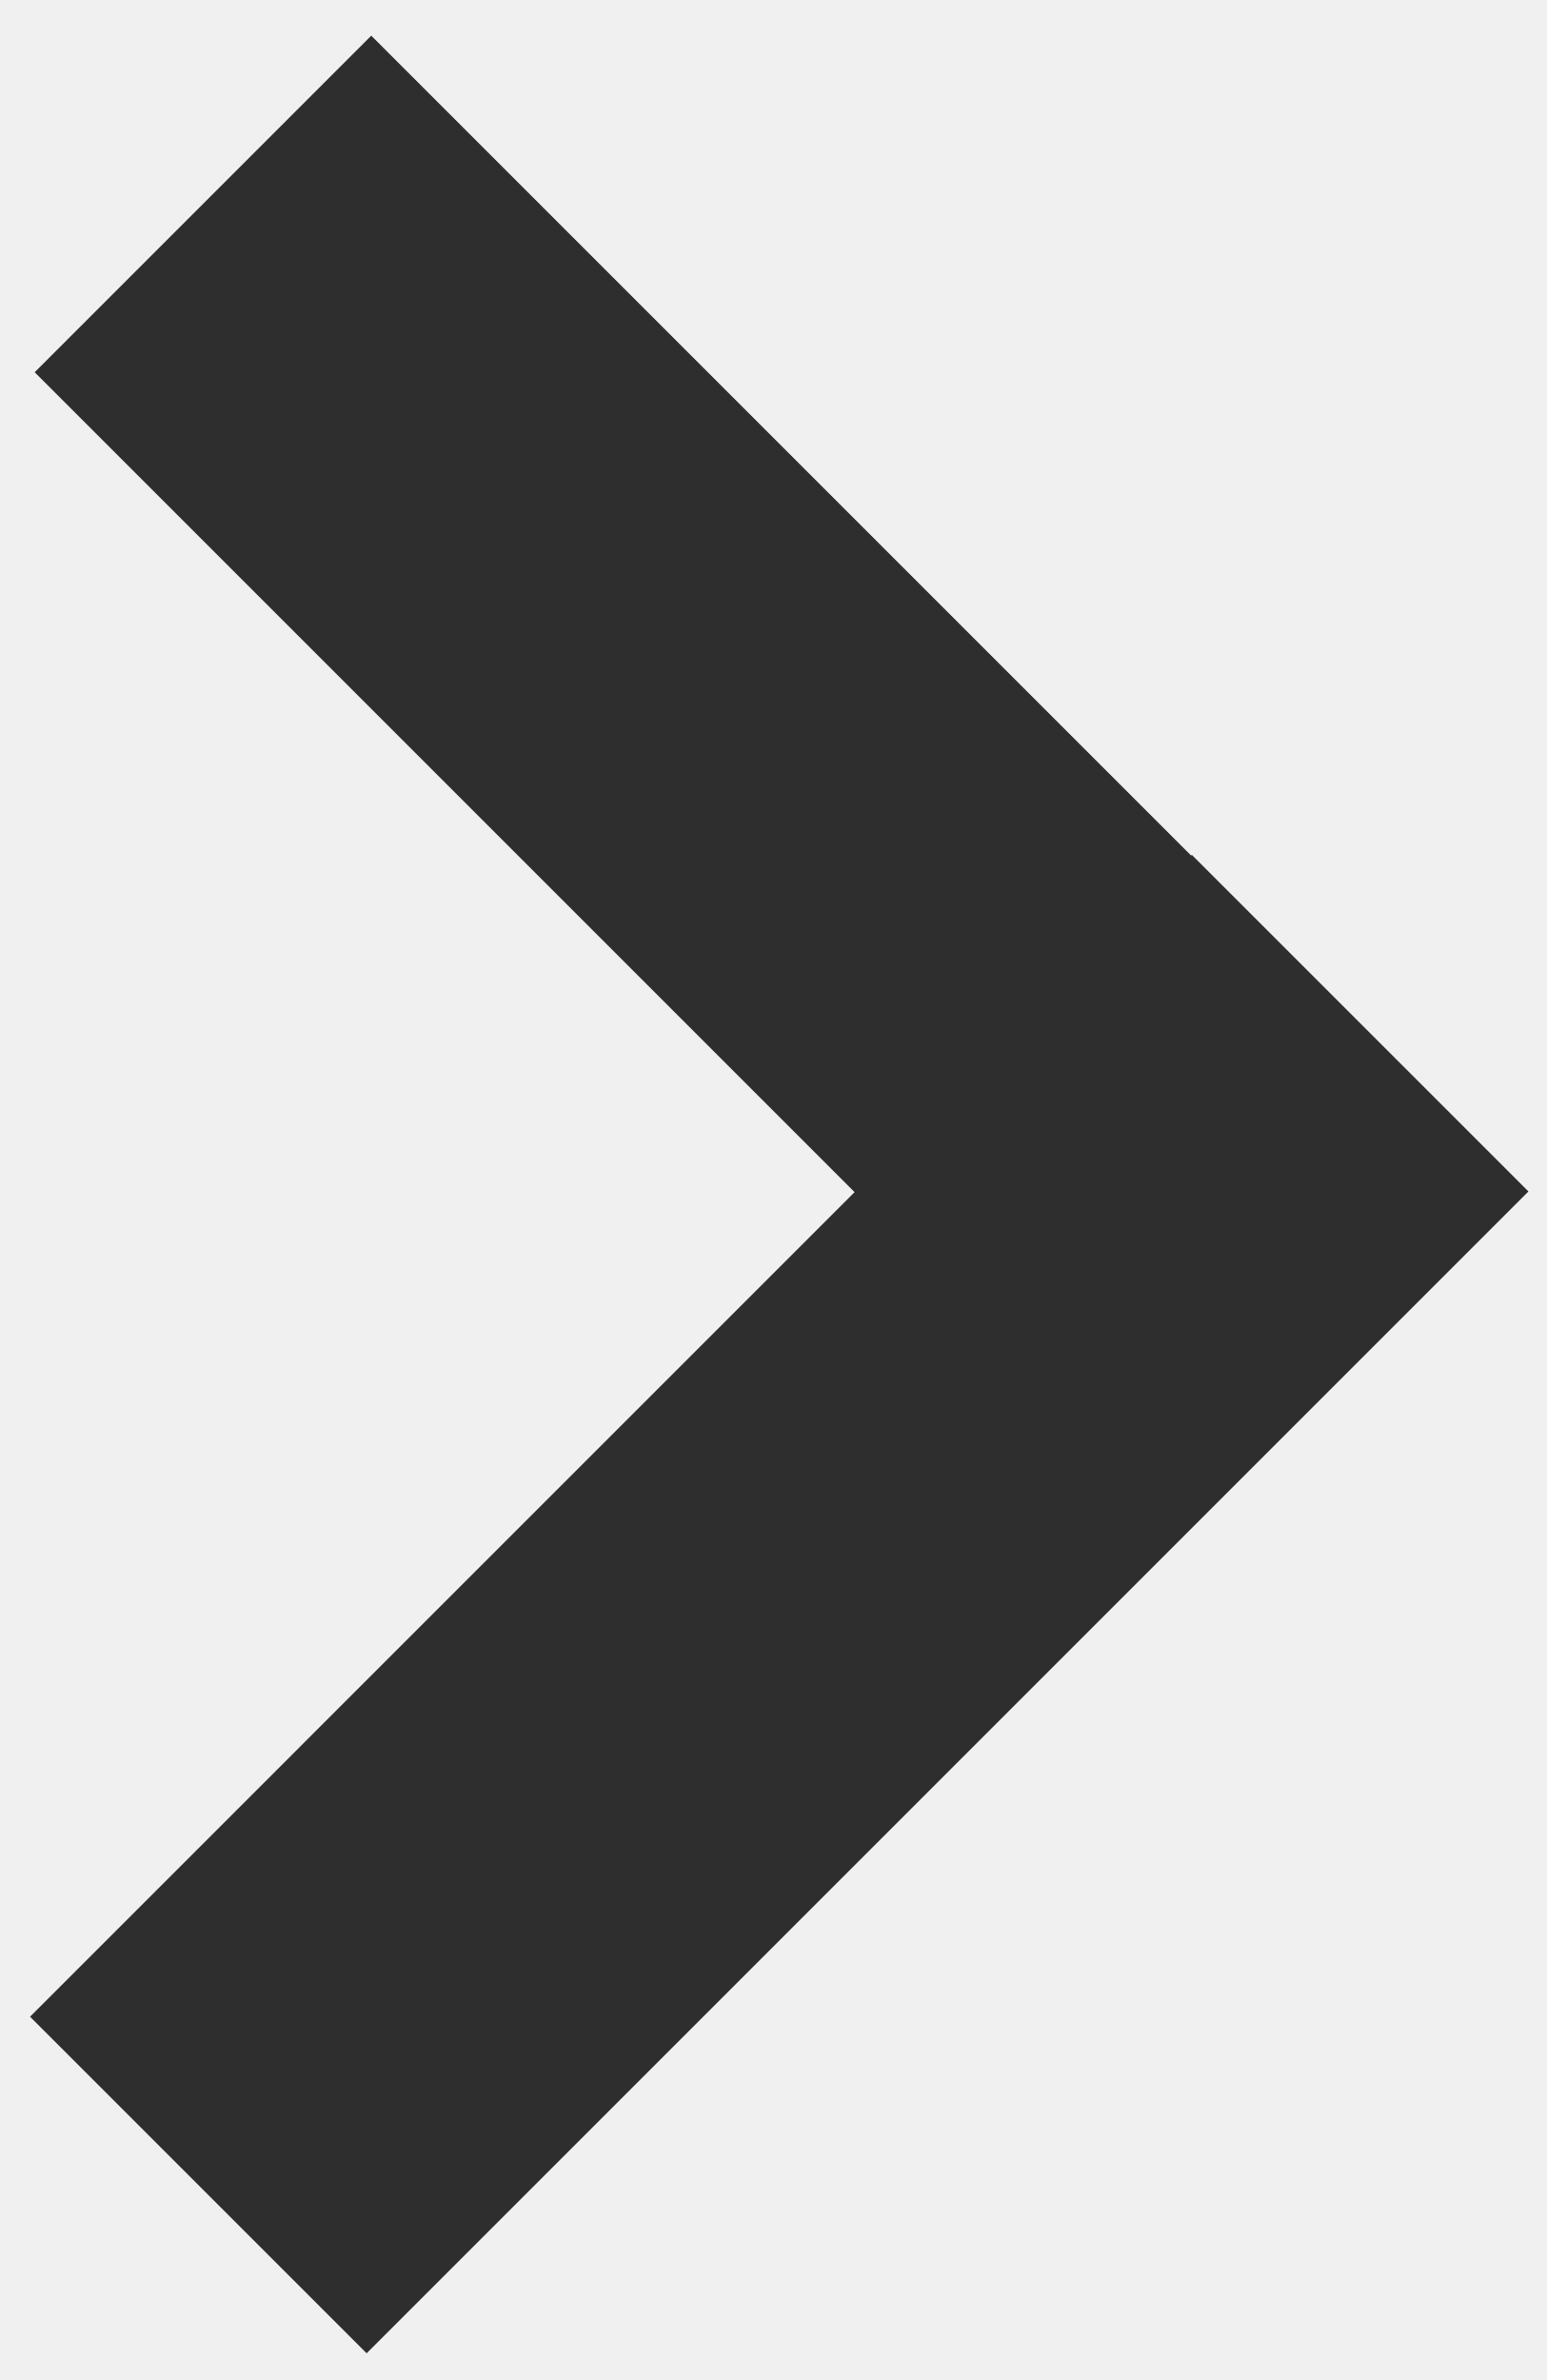
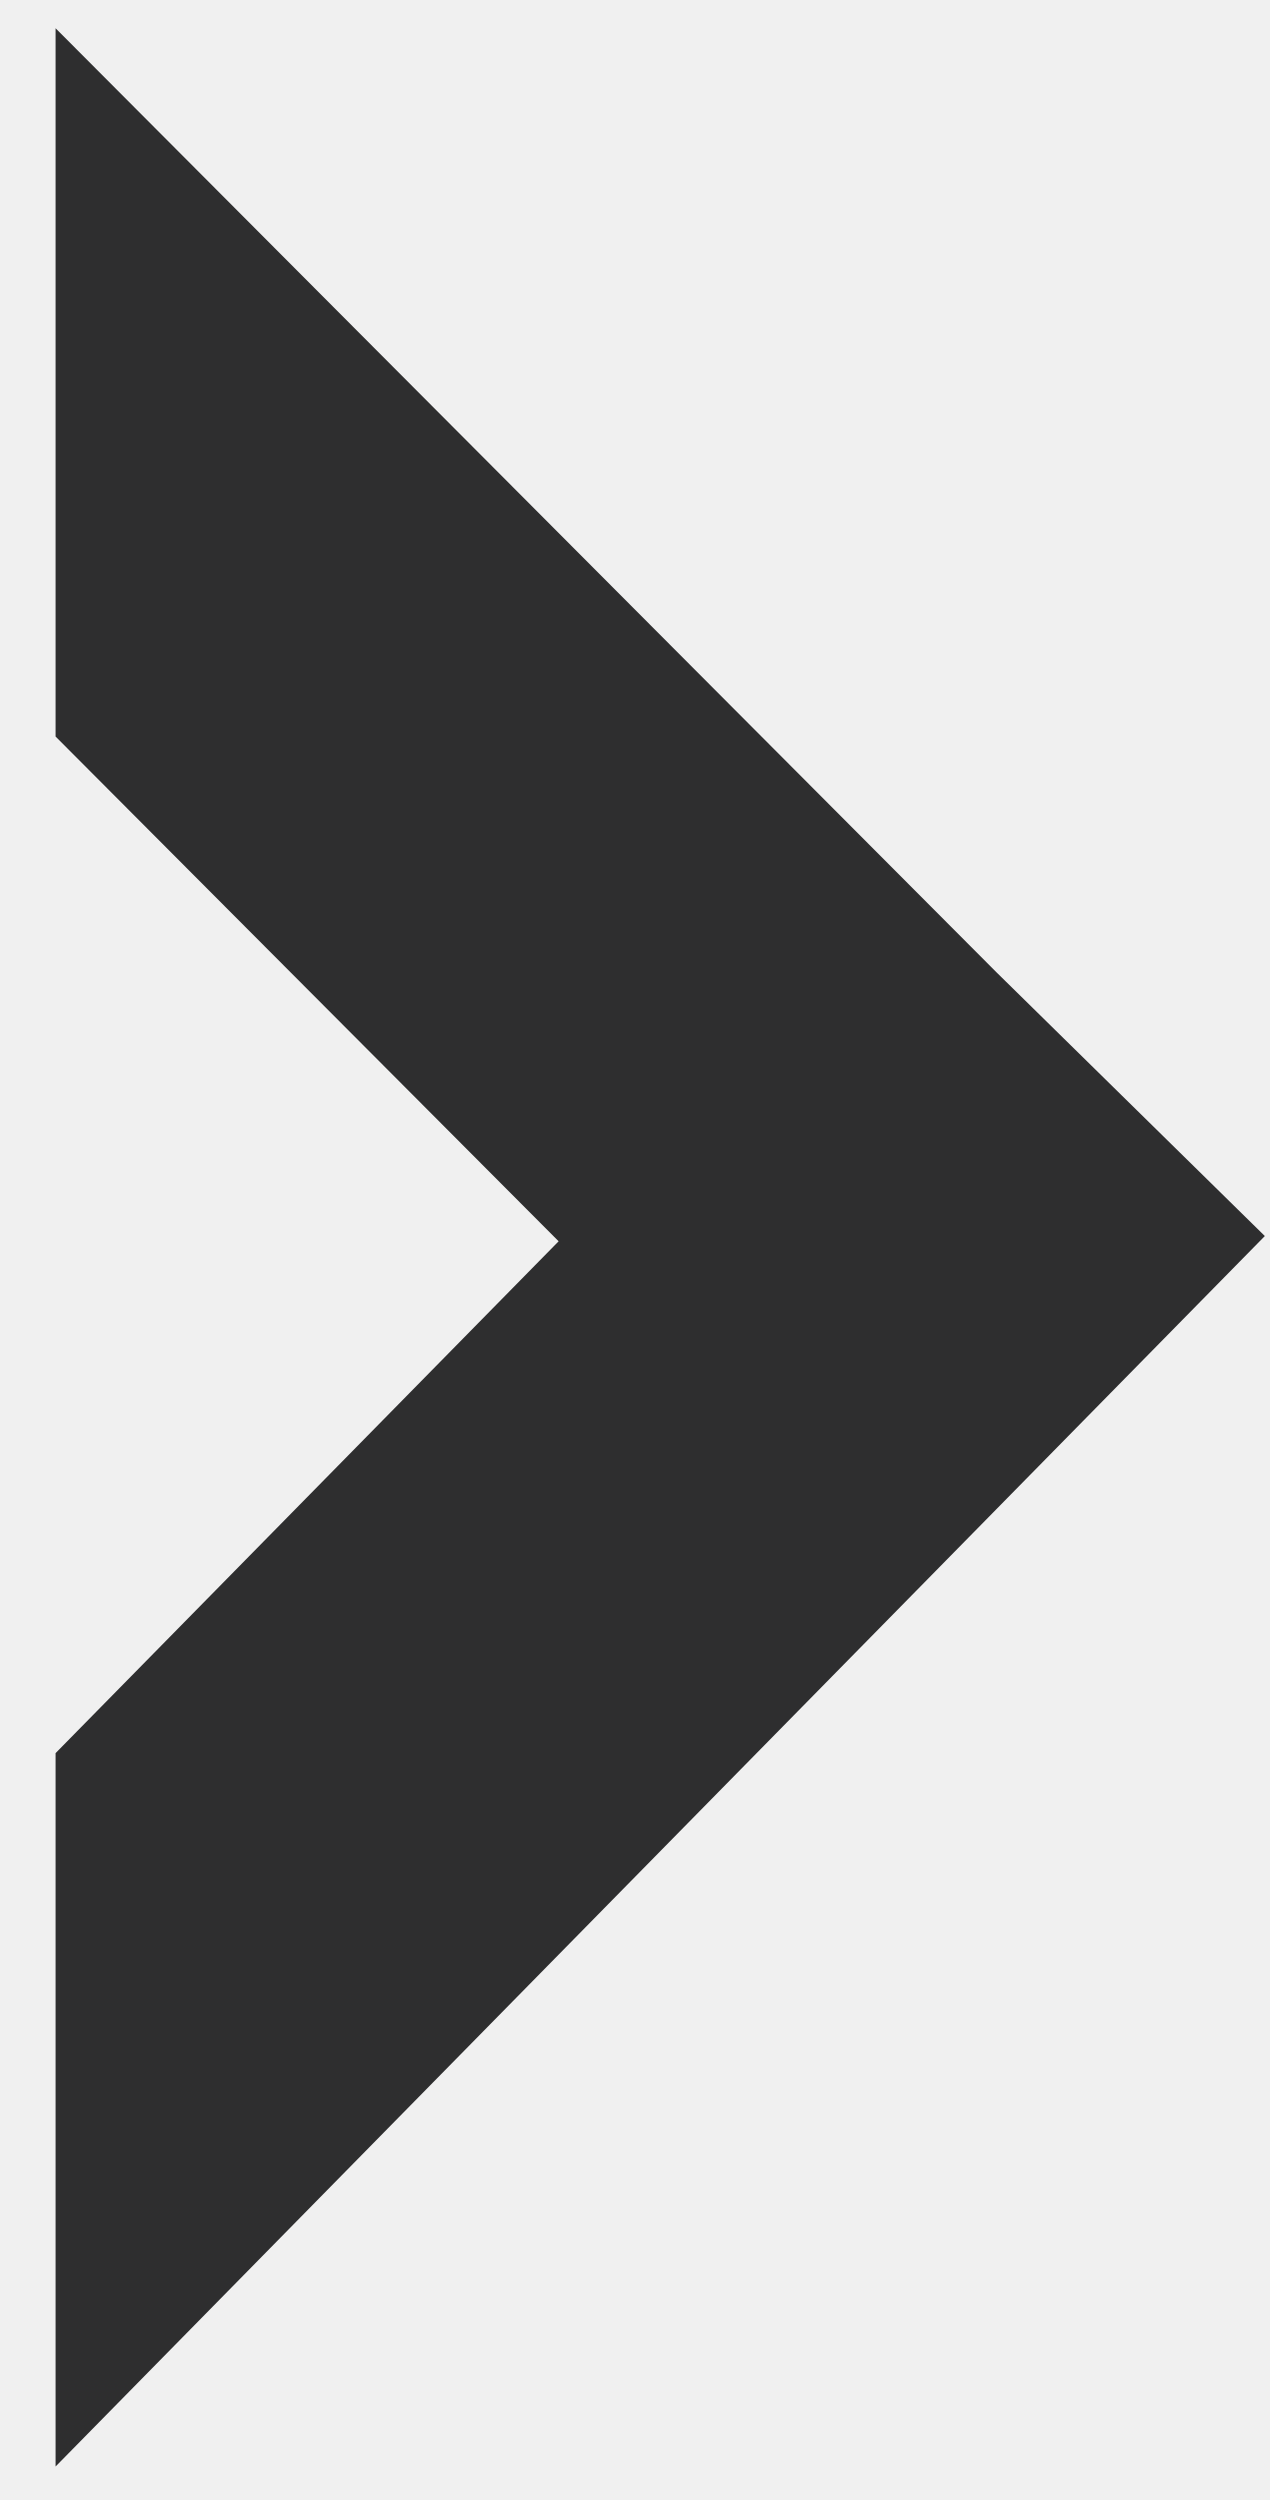
- <svg xmlns="http://www.w3.org/2000/svg" version="1.1" id="Layer_1" x="0px" y="0px" width="39px" height="60px" viewBox="0 0 39 60" enable-background="new 0 0 39 60" xml:space="preserve">
-   <line fill="#939598" stroke="#2E2E2F" stroke-width="12" stroke-miterlimit="10" x1="5.117" y1="5.142" x2="30.029" y2="30.054" />
-   <line fill="none" stroke="#2E2E2F" stroke-width="12" stroke-miterlimit="10" x1="34.289" y1="25.794" x2="5" y2="55.084" />
+ <svg xmlns="http://www.w3.org/2000/svg" version="1.1" id="Layer_1" x="0px" y="0px" width="30.459px" height="60px" viewBox="8.541 0 30.459 60" enable-background="new 8.541 0 30.459 60" xml:space="preserve">
+   <path fill="#FFFFFF" stroke="#000000" stroke-miterlimit="10" d="M9.333-2.583" />
+   <path fill="none" stroke="#2E2E2F" stroke-width="12" stroke-miterlimit="10" d="M10.188-2.938" />
+   <g>
+     <polygon fill="none" points="9.875,-5.291 9.875,0.678 32.453,23.332 38.897,29.665 9.875,59.196 9.875,65.084 10.73,65.084    48.543,65.084 48.543,-5.291  " />
+     <polygon fill="none" points="9.875,17.677 9.875,42.075 21.948,29.791  " />
+     <polygon fill="#2E2E2F" points="32.453,23.332 9.875,0.678 9.875,17.677 21.948,29.791 9.875,42.075 9.875,59.196 38.897,29.665     " />
+   </g>
</svg>
